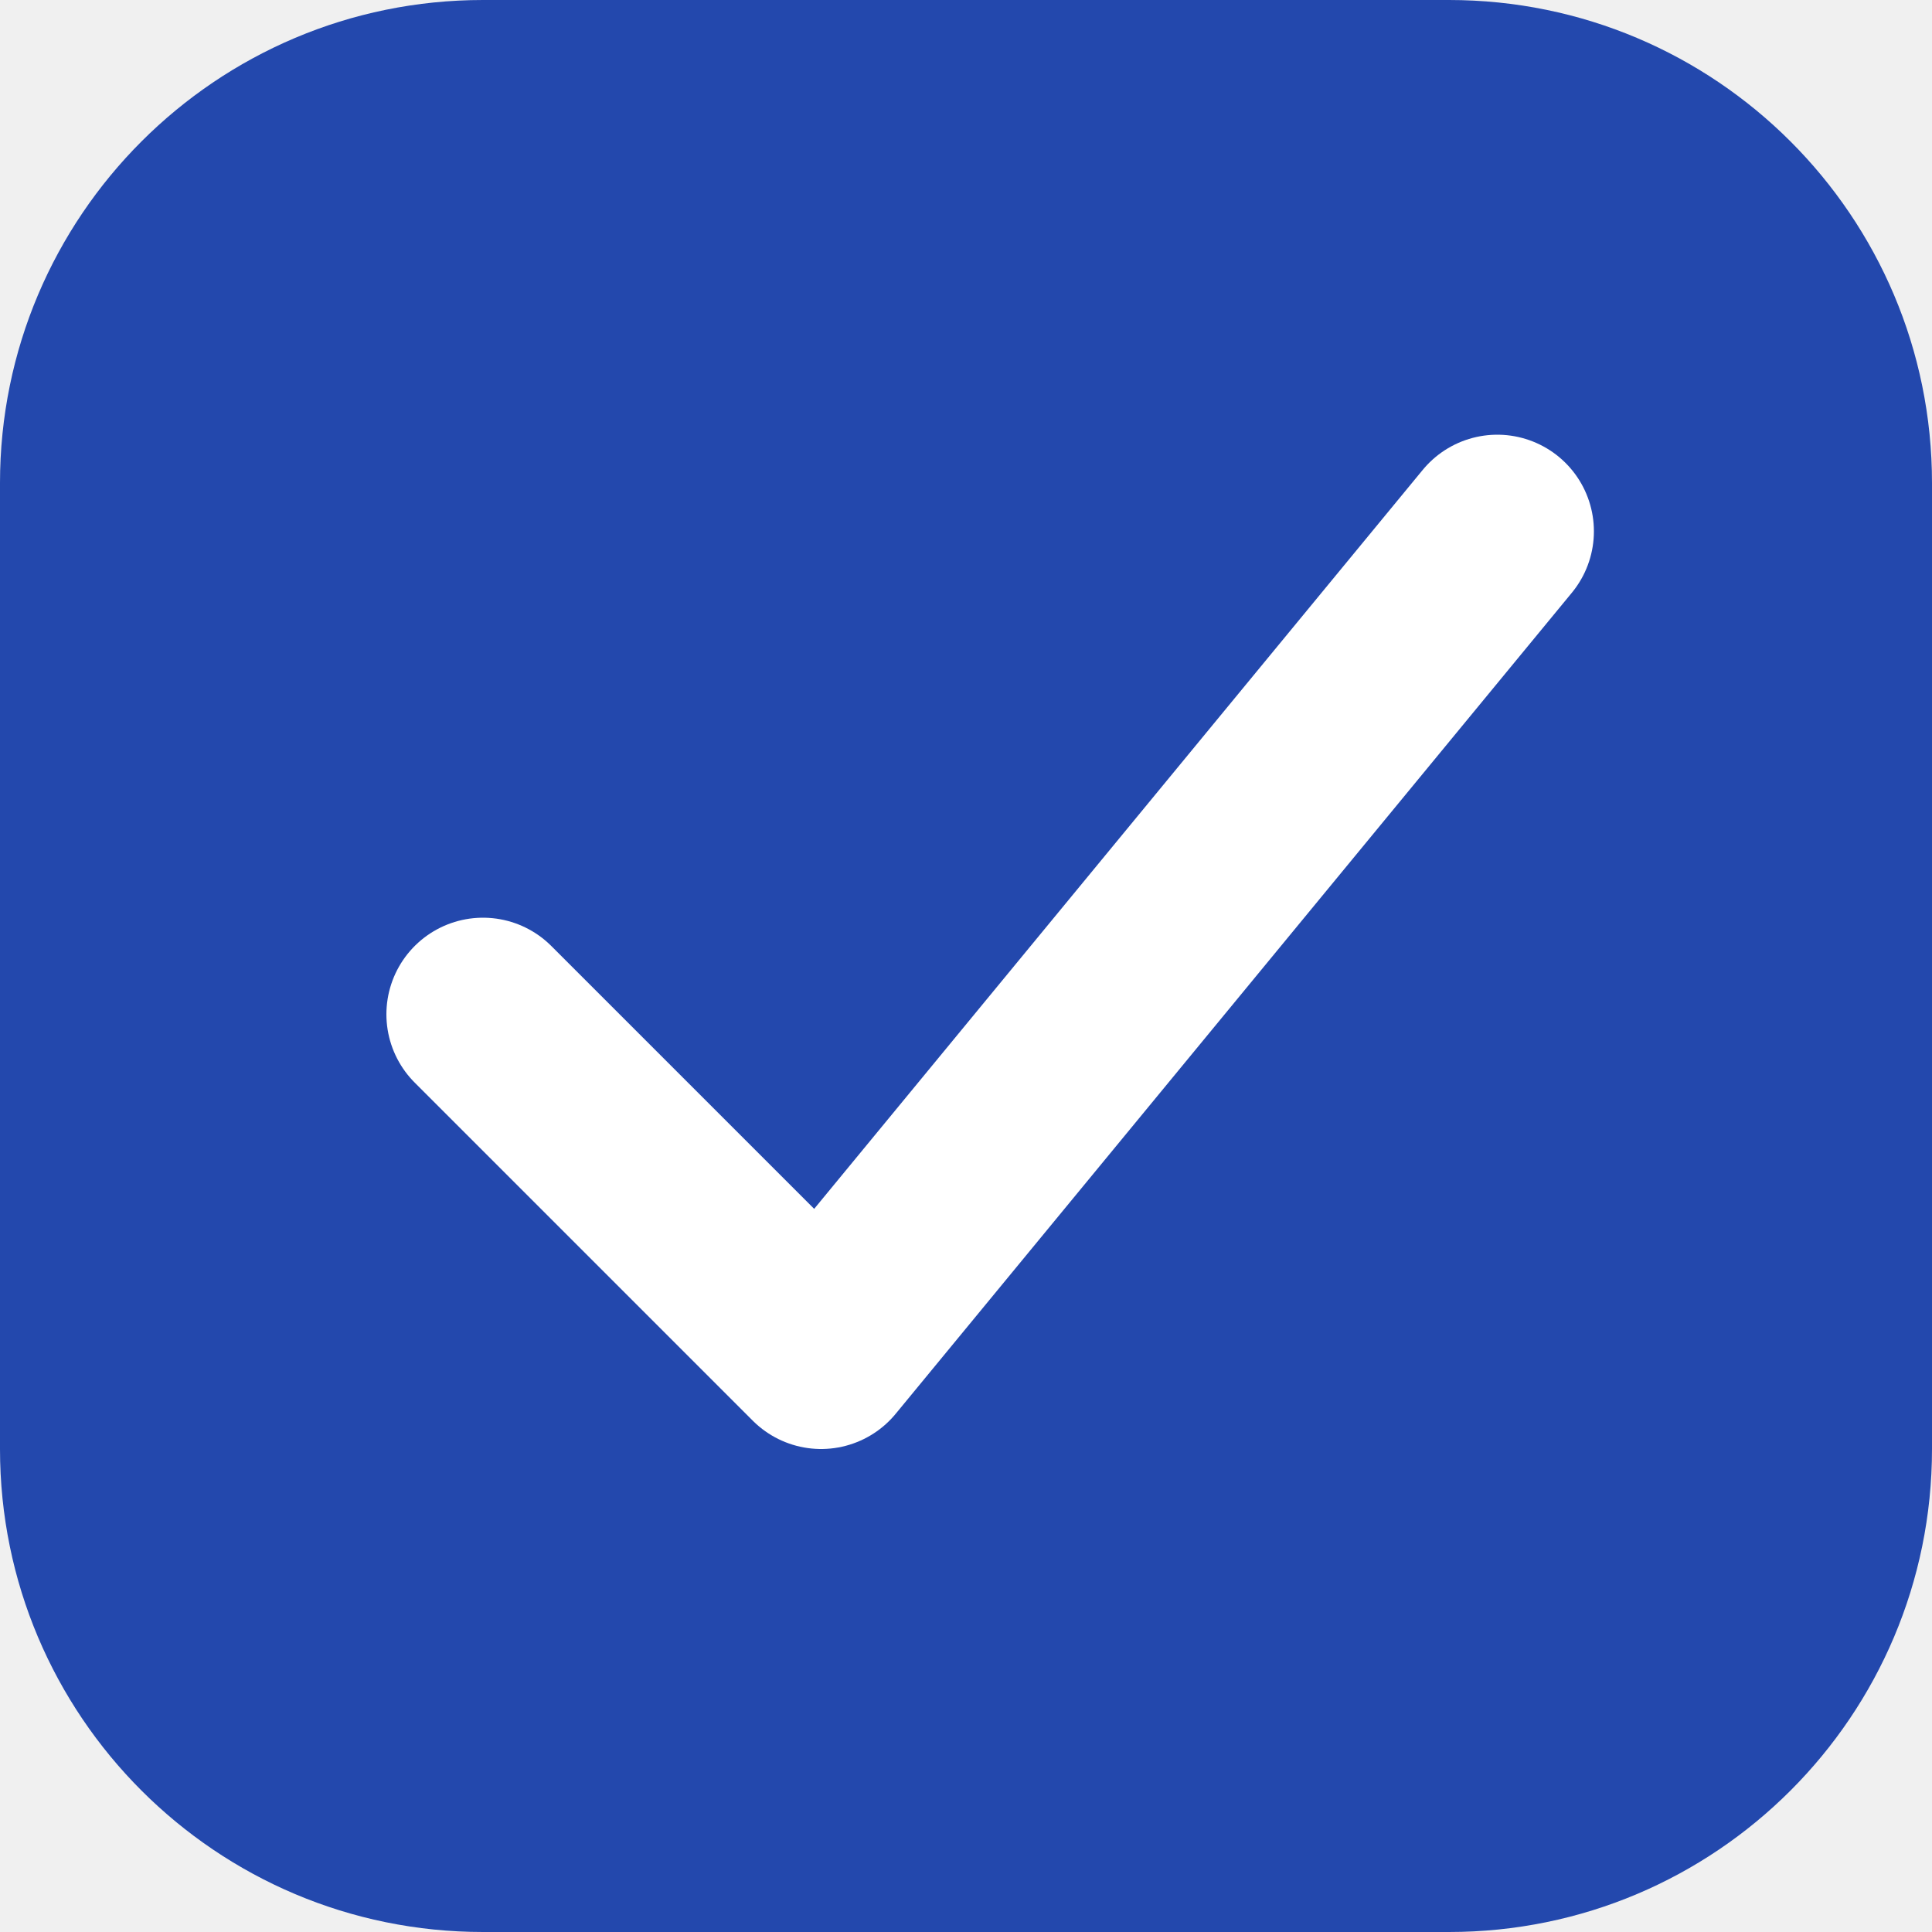
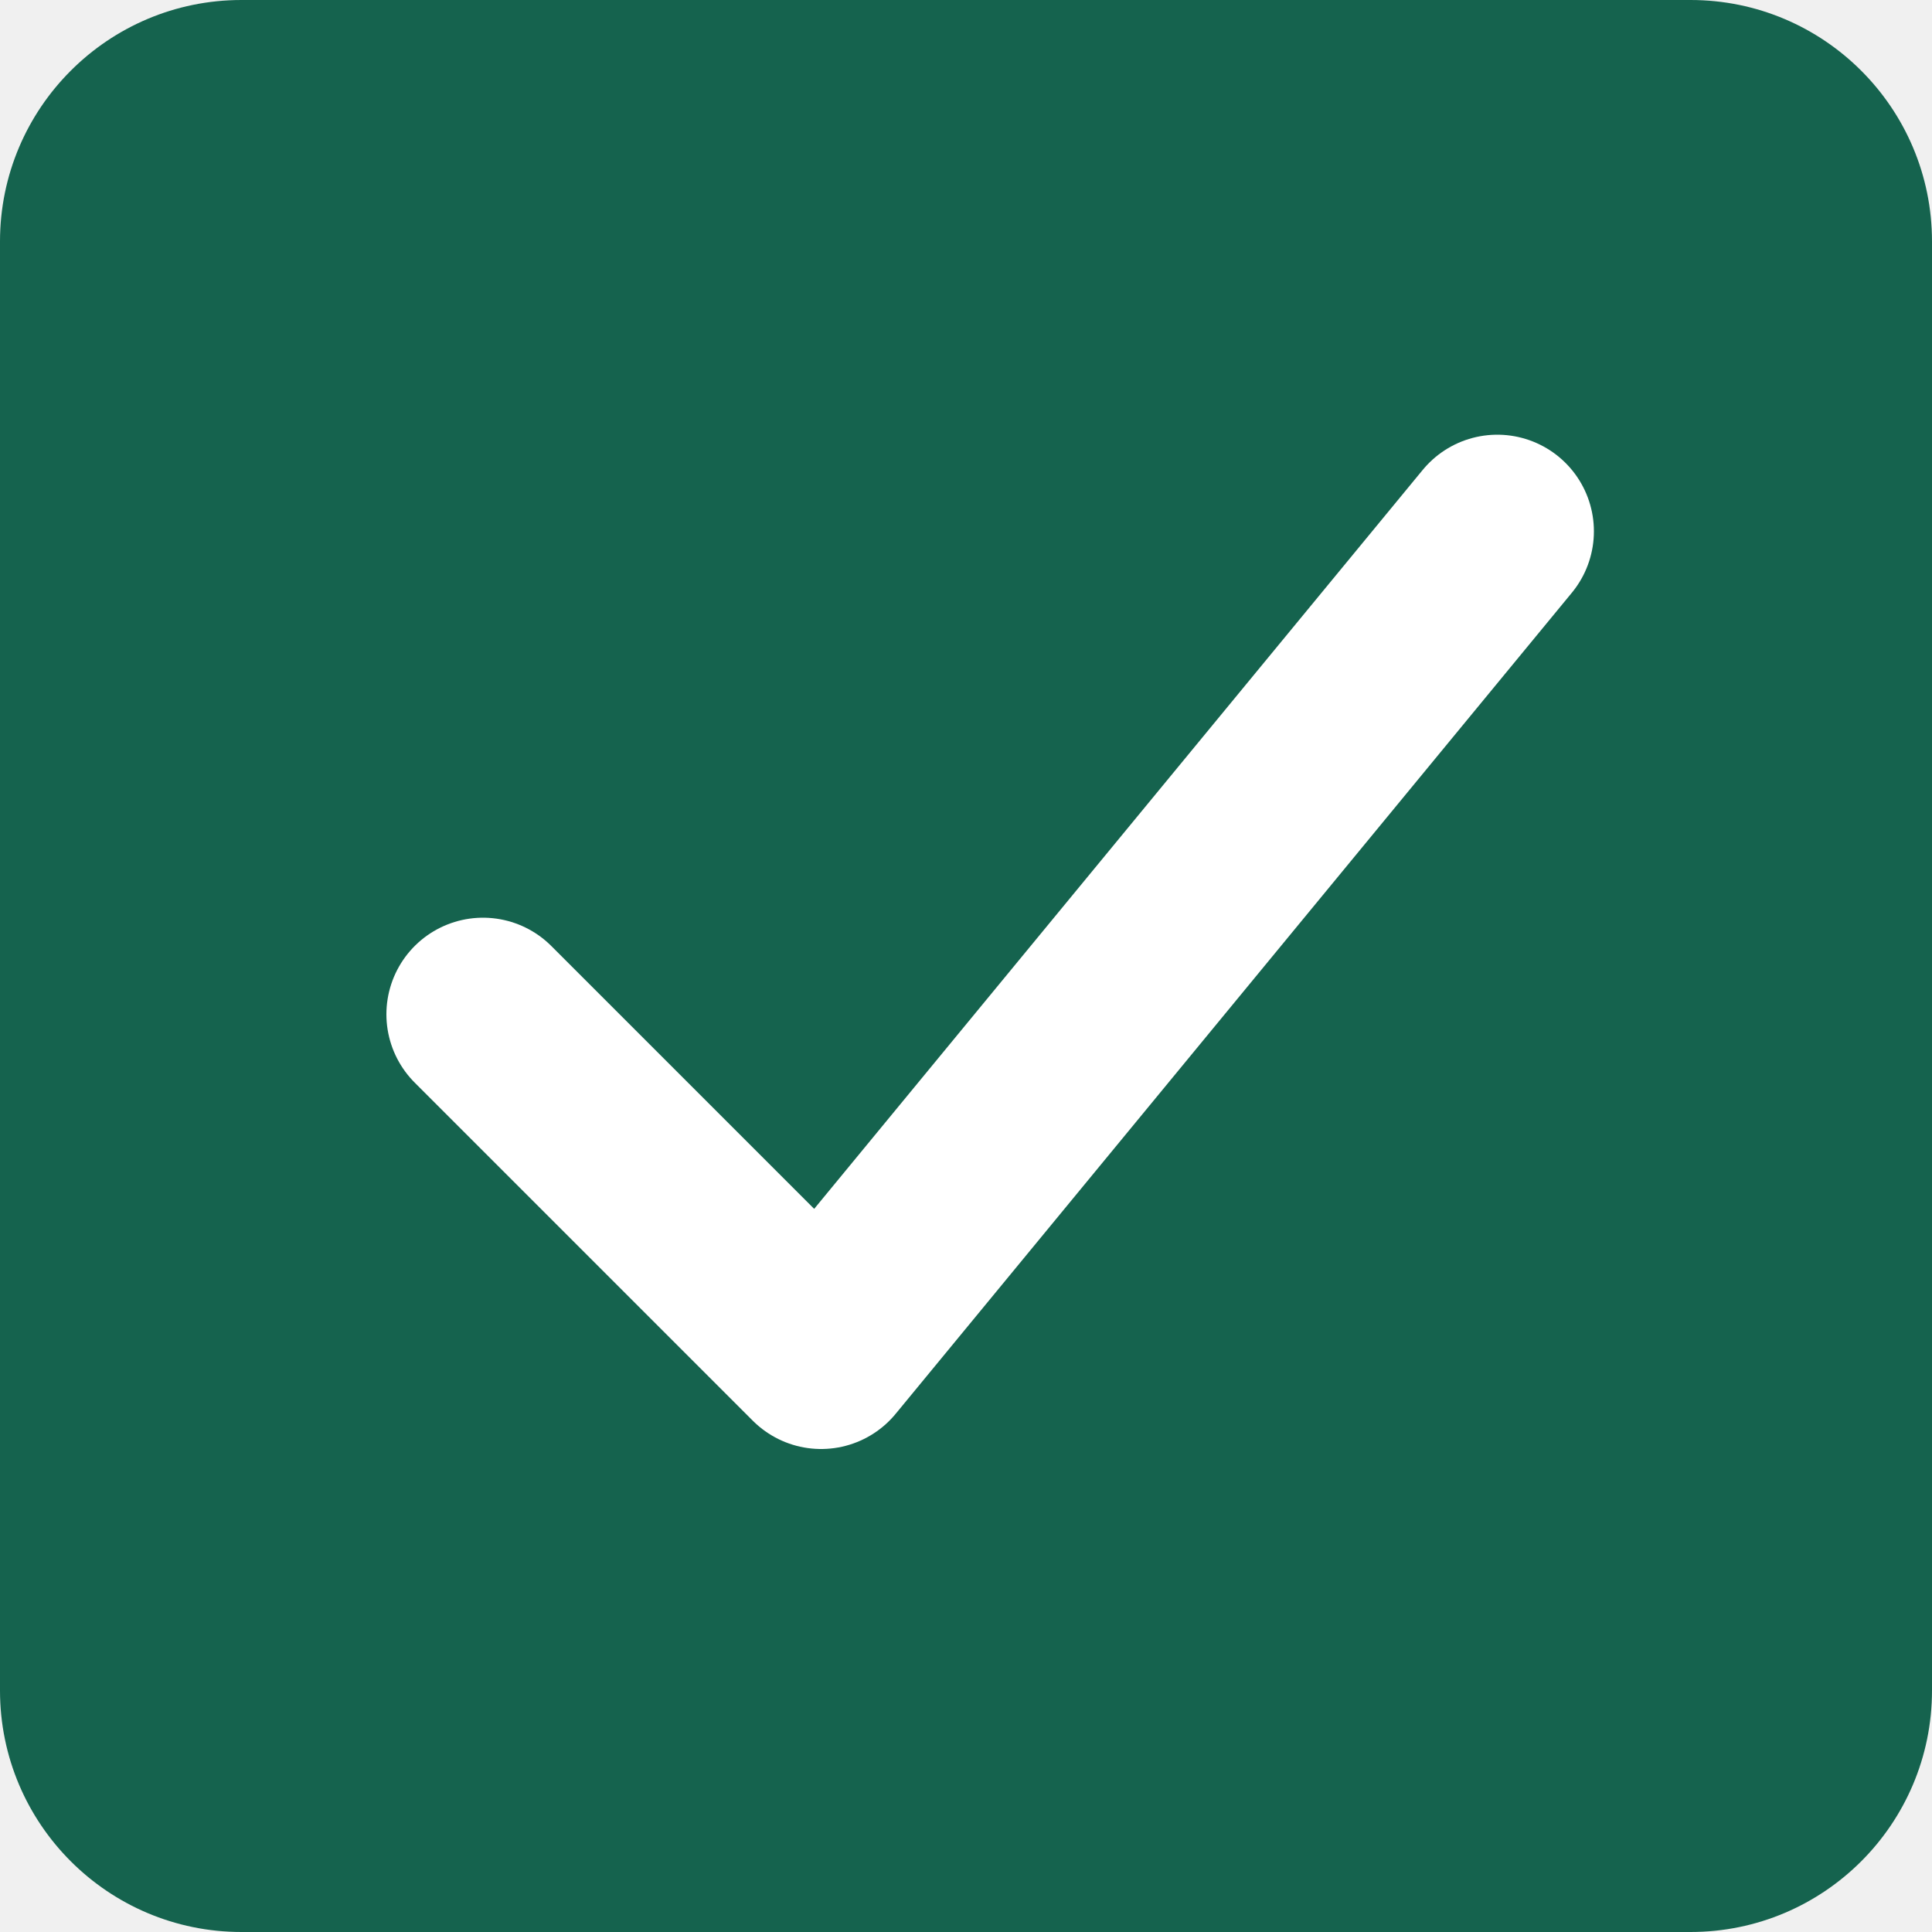
<svg xmlns="http://www.w3.org/2000/svg" viewBox="0 0 40 40">
-   <rect width="40" height="40" rx="10" fill="#2348ad" />
+   <rect width="40" height="40" rx="5" fill="#15634e" />
  <path d="m10 21 7 7 14-17" fill="none" stroke="white" stroke-width="4" stroke-linecap="round" stroke-linejoin="round" />
</svg>
